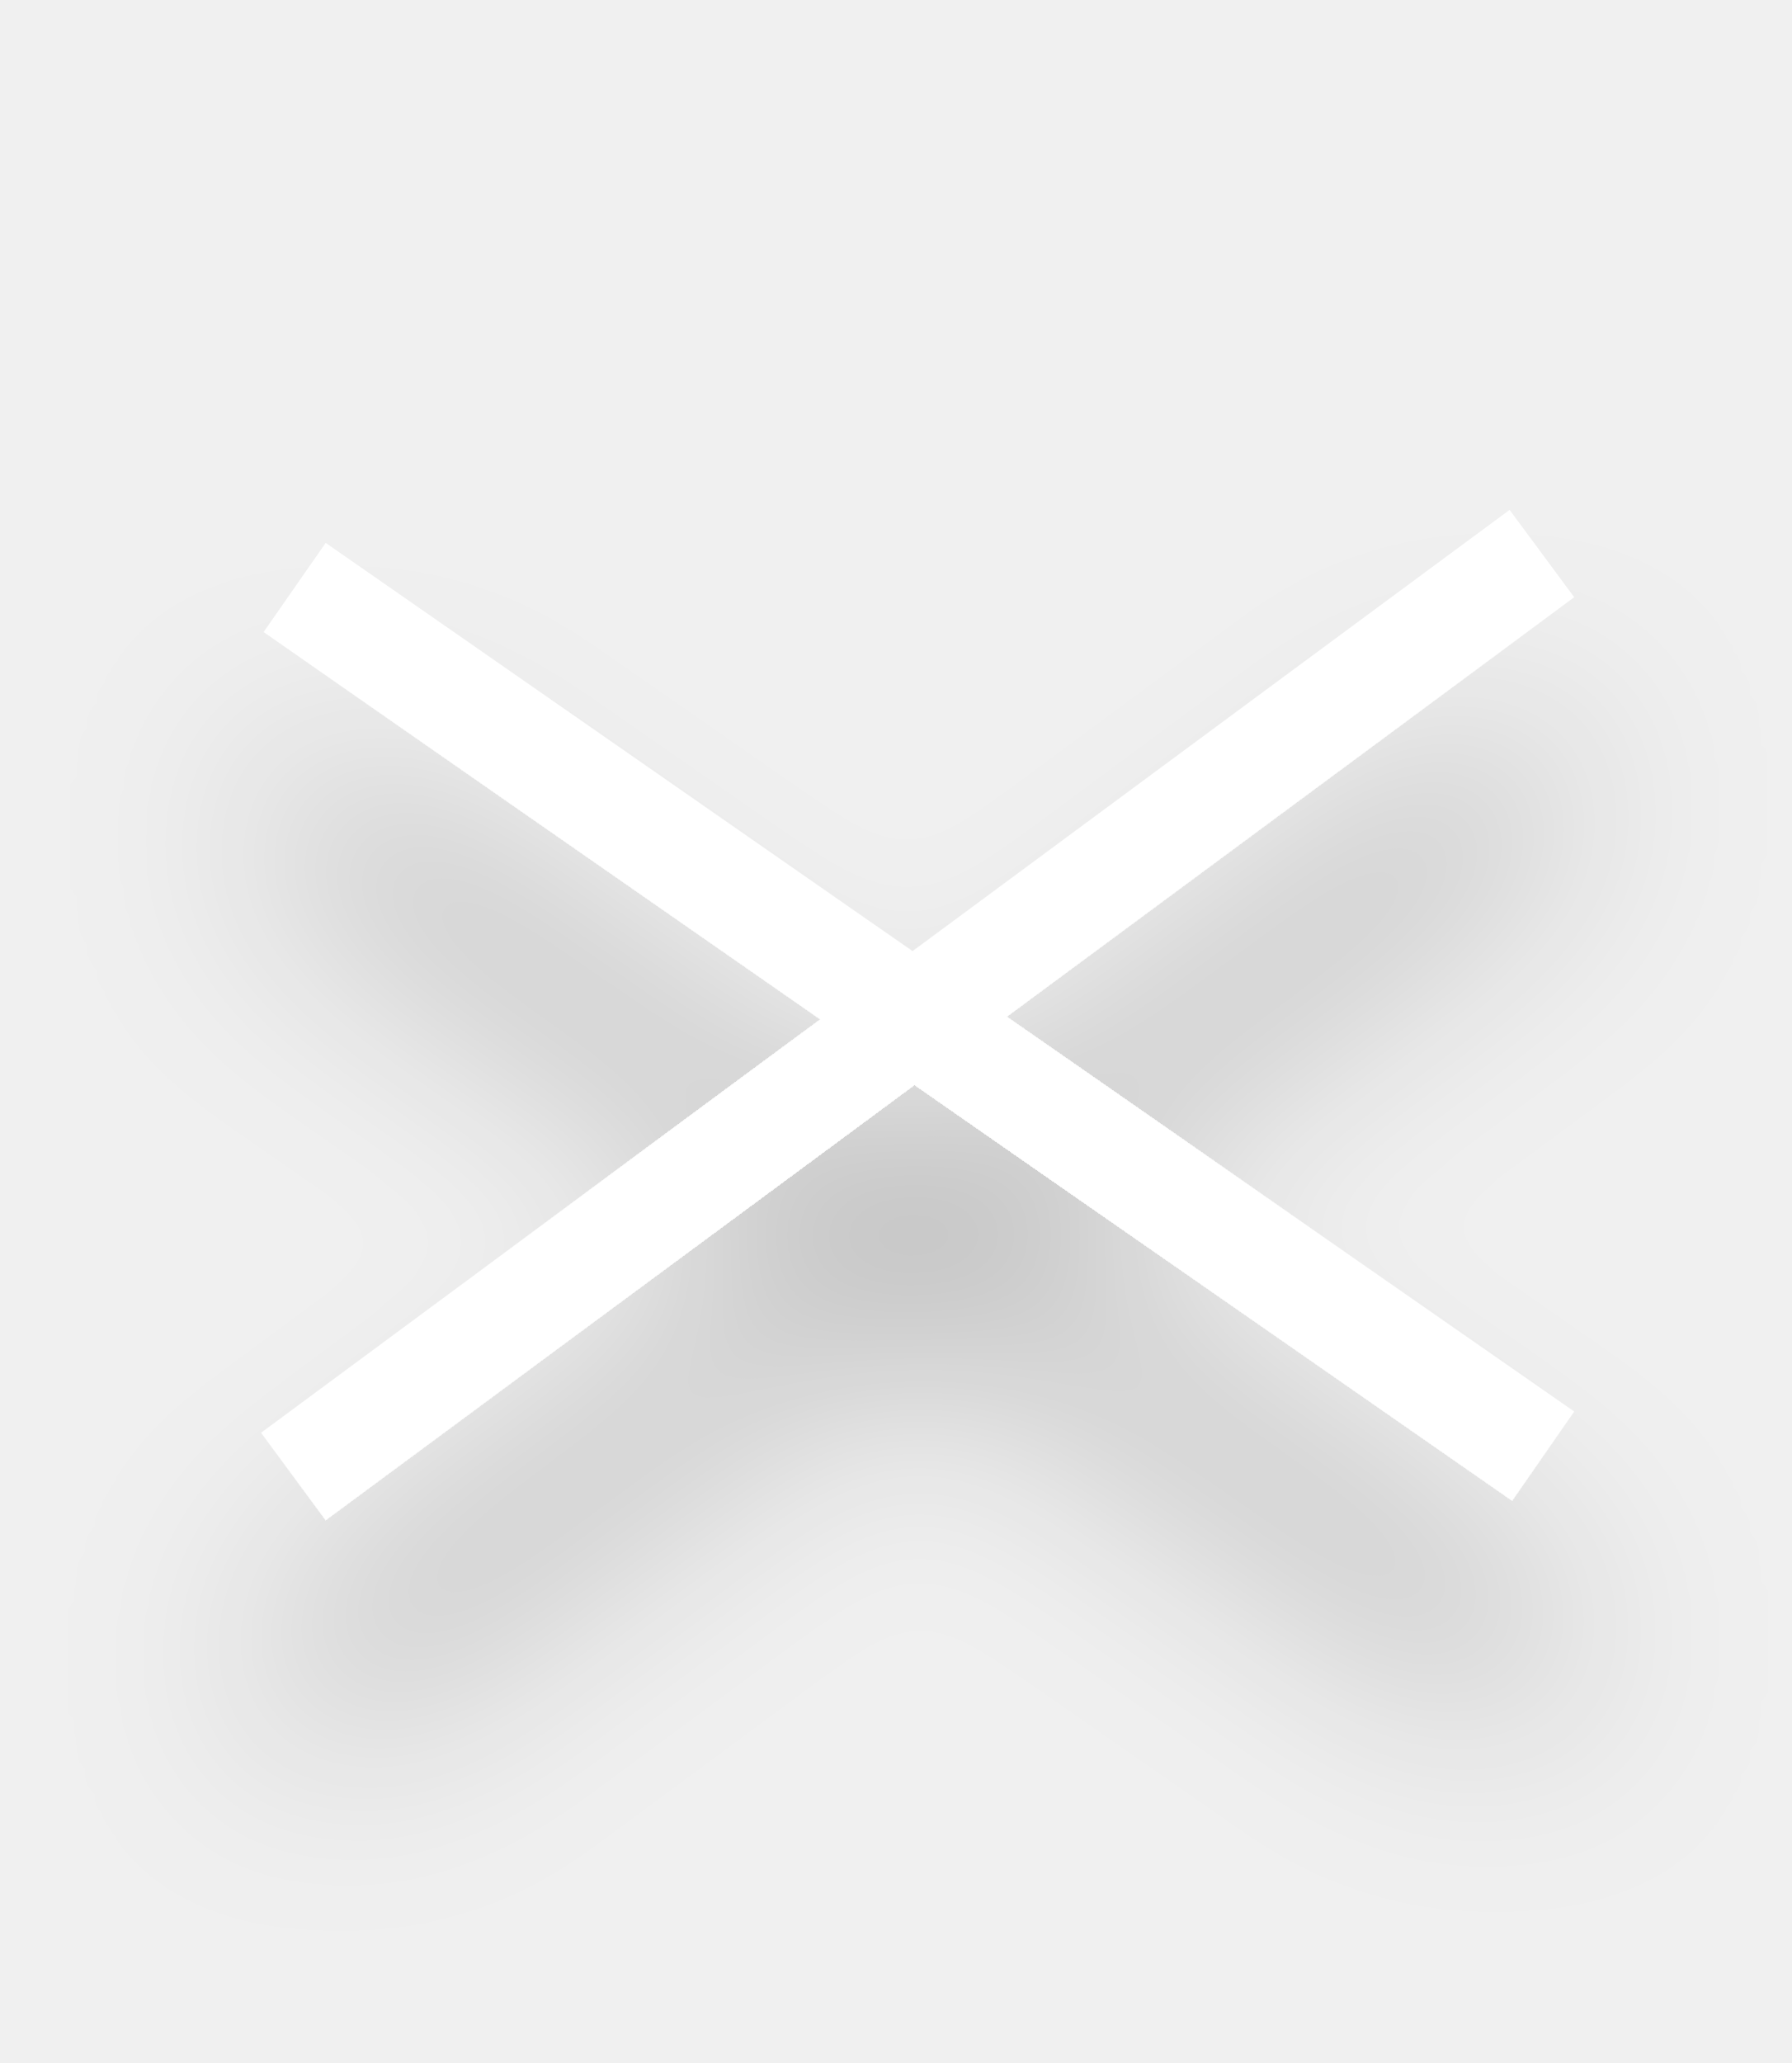
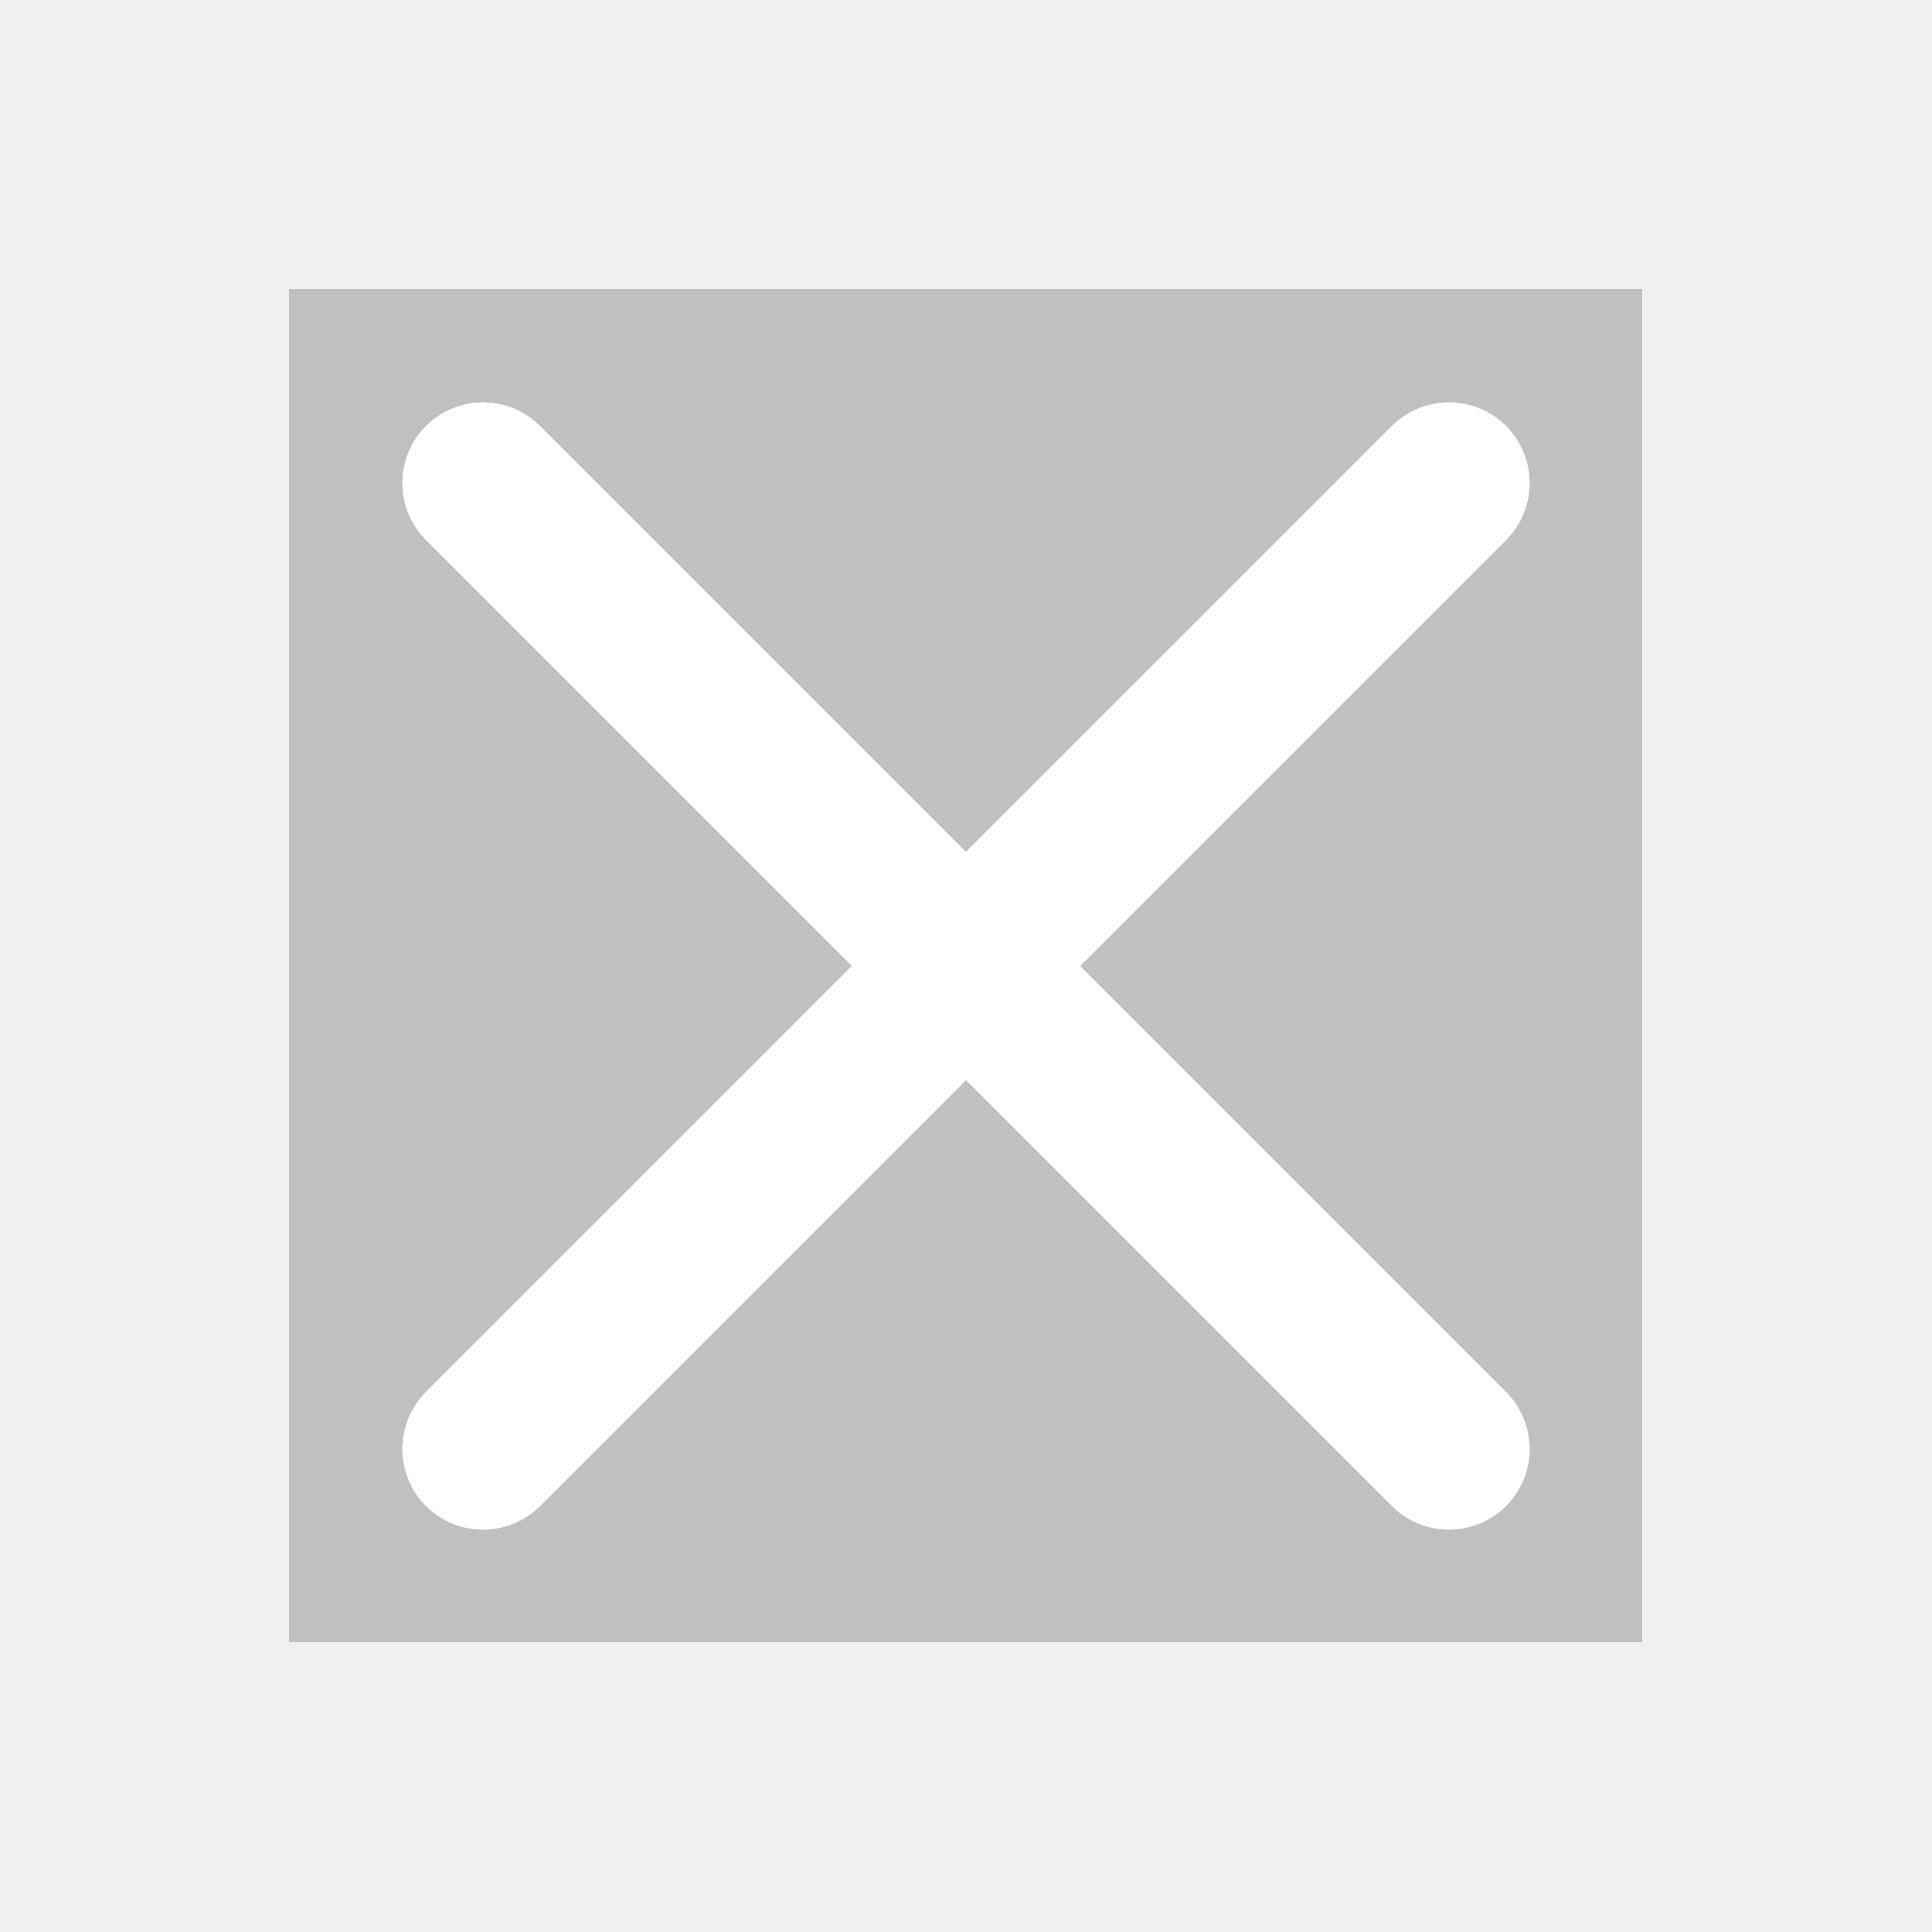
- <svg xmlns="http://www.w3.org/2000/svg" width="33" height="38" viewBox="0 0 33 38" fill="none">
-   <g filter="url(#filter0_d_80_34)">
-     <line x1="5.406" y1="27.196" x2="28.406" y2="10.196" stroke="white" stroke-width="2" />
-     <line x1="28.429" y1="26.821" x2="5.429" y2="10.821" stroke="white" stroke-width="2" />
-   </g>
+ <svg xmlns="http://www.w3.org/2000/svg" width="24" height="24" viewBox="0 0 24 24" fill="none" style="background: transparent;">
  <defs>
-     <filter id="filter0_d_80_34" x="0.811" y="9.392" width="32.189" height="26.608" filterUnits="userSpaceOnUse" color-interpolation-filters="sRGB">
-       <feFlood flood-opacity="0" result="BackgroundImageFix" />
-       <feColorMatrix in="SourceAlpha" type="matrix" values="0 0 0 0 0 0 0 0 0 0 0 0 0 0 0 0 0 0 127 0" result="hardAlpha" />
-       <feOffset dy="4" />
-       <feGaussianBlur stdDeviation="2" />
-       <feComposite in2="hardAlpha" operator="out" />
-       <feColorMatrix type="matrix" values="0 0 0 0 0 0 0 0 0 0 0 0 0 0 0 0 0 0 0.25 0" />
-       <feBlend mode="normal" in2="BackgroundImageFix" result="effect1_dropShadow_80_34" />
-       <feBlend mode="normal" in="SourceGraphic" in2="effect1_dropShadow_80_34" result="shape" />
+     <filter id="dropshadow" x="-20%" y="-20%" width="140%" height="140%">
+       <feOffset in="SourceAlpha" dx="0" dy="2" result="off1" />
+       <feGaussianBlur in="off1" stdDeviation="1.5" result="blur1" />
+       <feColorMatrix in="blur1" type="matrix" values="0 0 0 0 0                 0 0 0 0 0                 0 0 0 0 0                 0 0 0 0 0.2" result="shadow" />
+       <feBlend in="SourceGraphic" in2="shadow" mode="normal" />
    </filter>
  </defs>
+   <g filter="url(#dropshadow)">
+     <line x1="6" y1="6" x2="18" y2="18" stroke="white" stroke-width="2" stroke-linecap="round" />
+     <line x1="18" y1="6" x2="6" y2="18" stroke="white" stroke-width="2" stroke-linecap="round" />
+   </g>
</svg>
